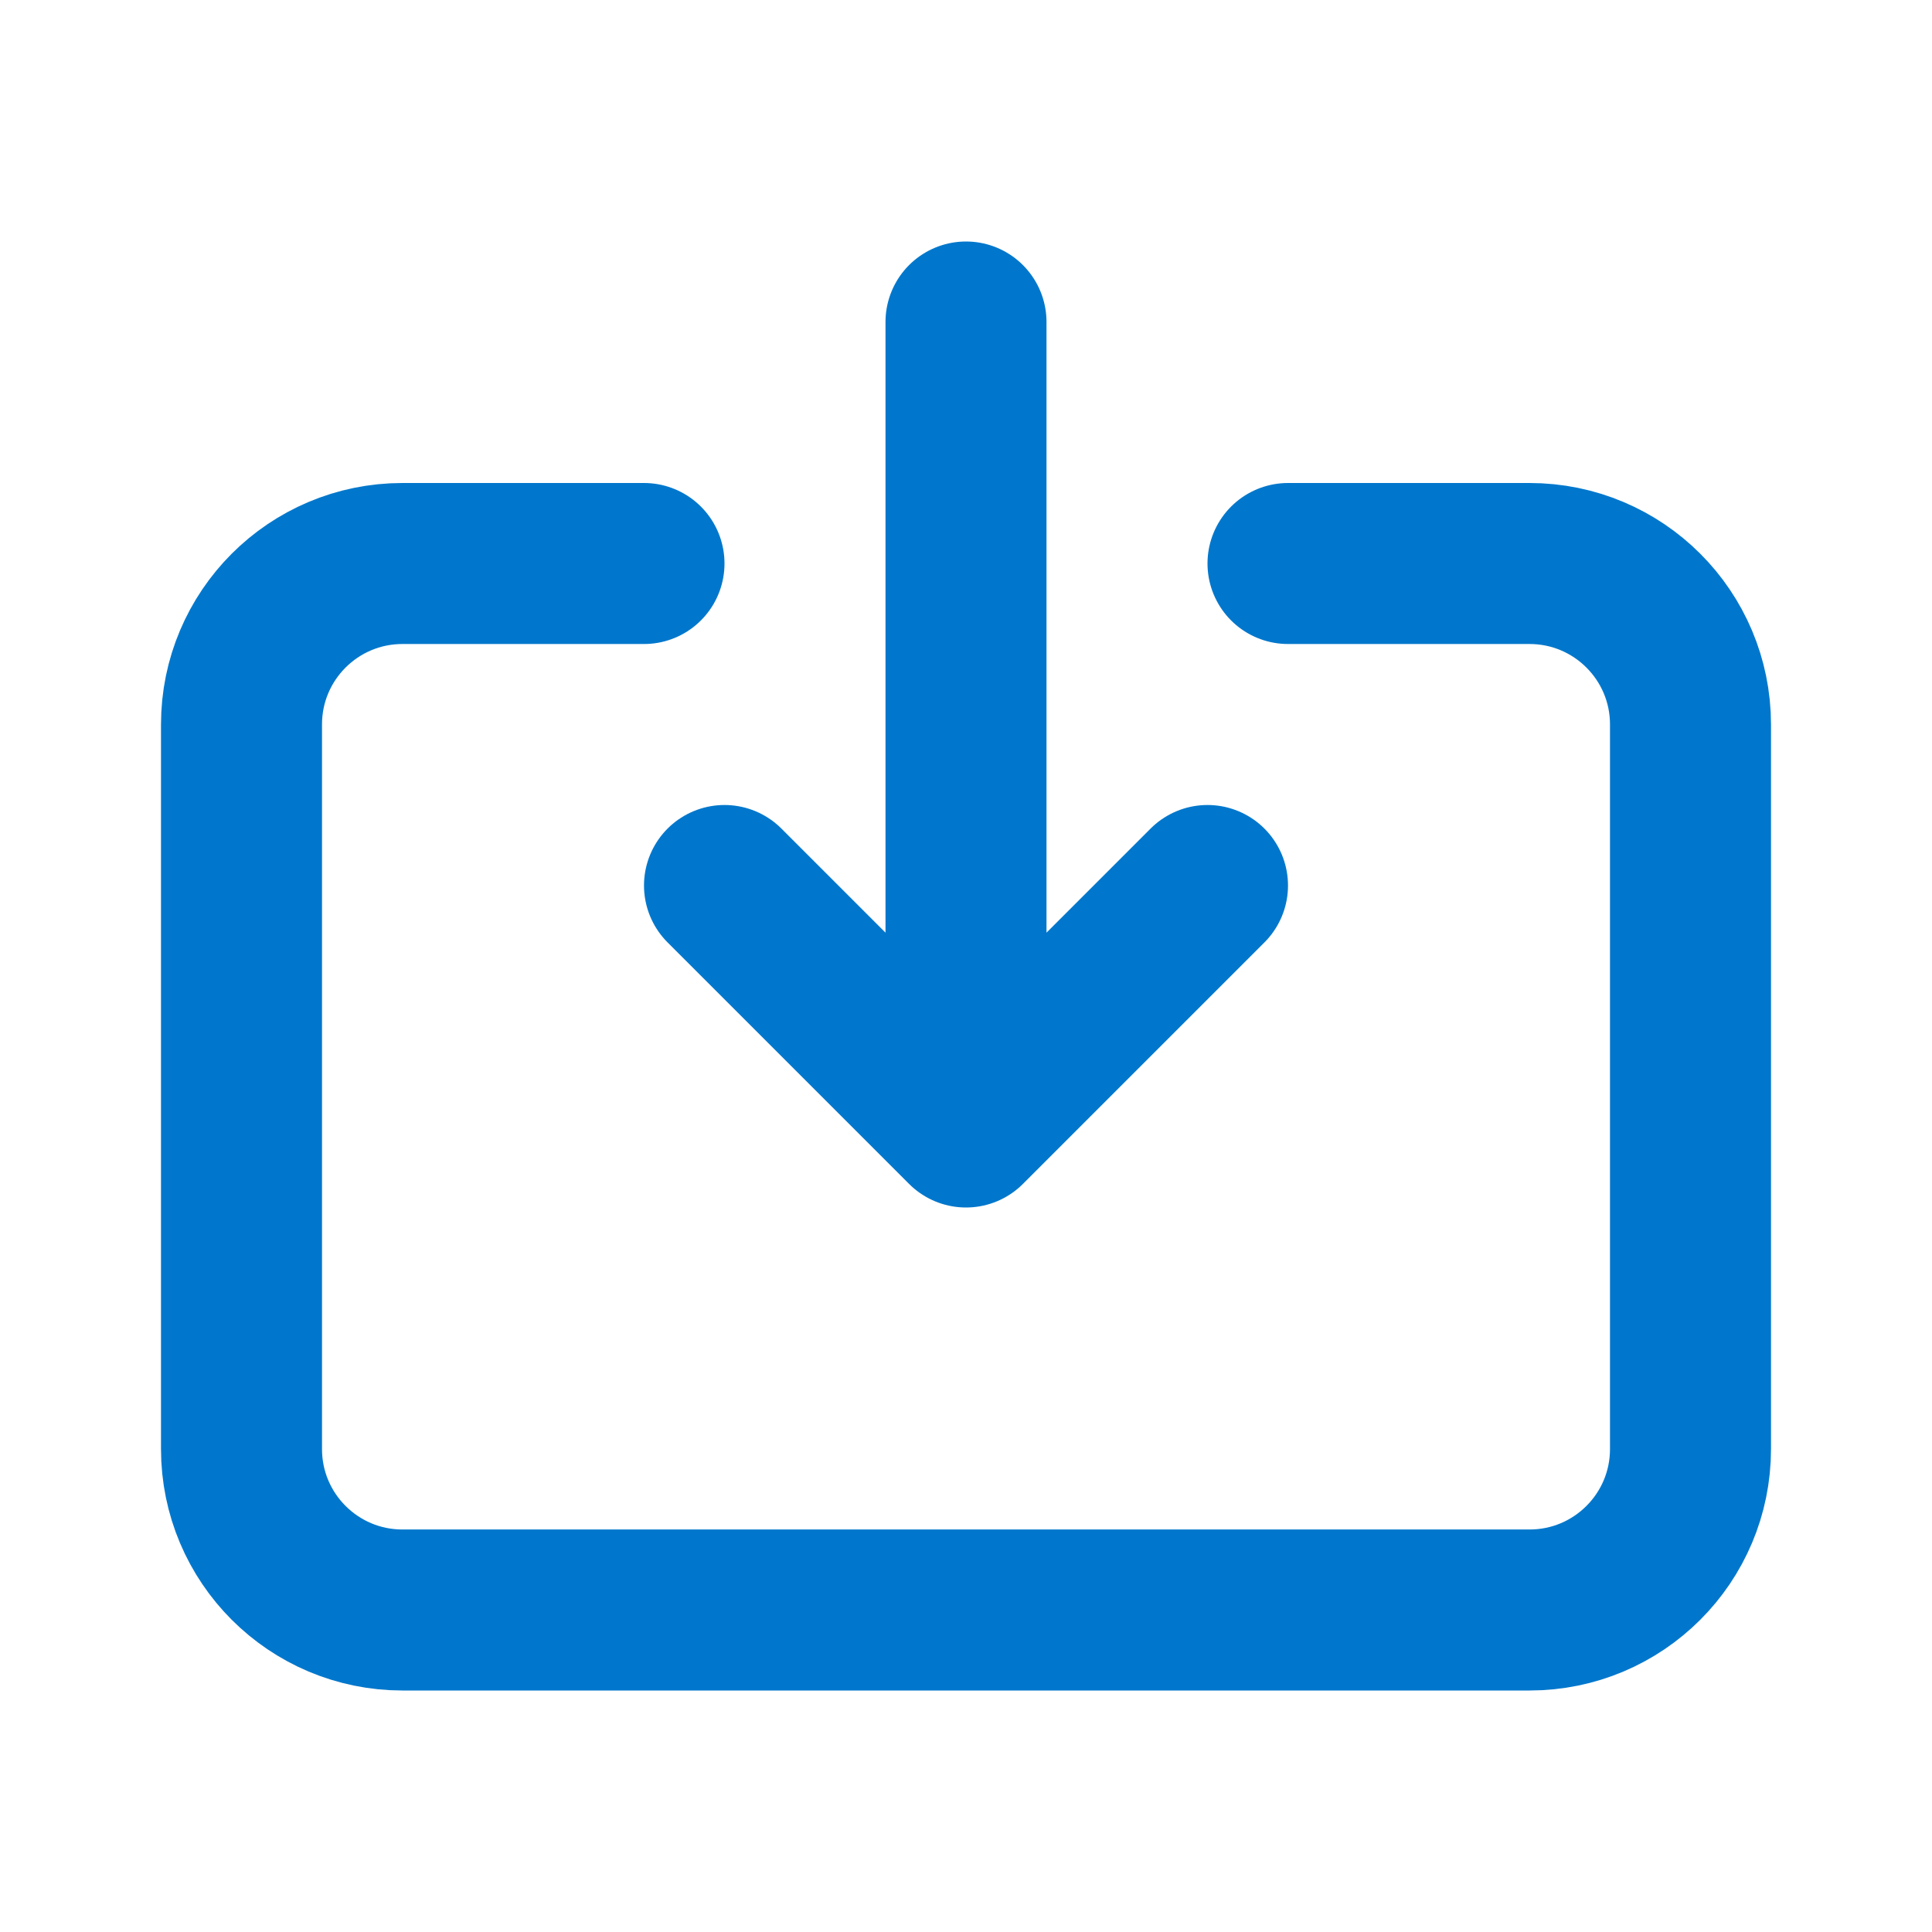
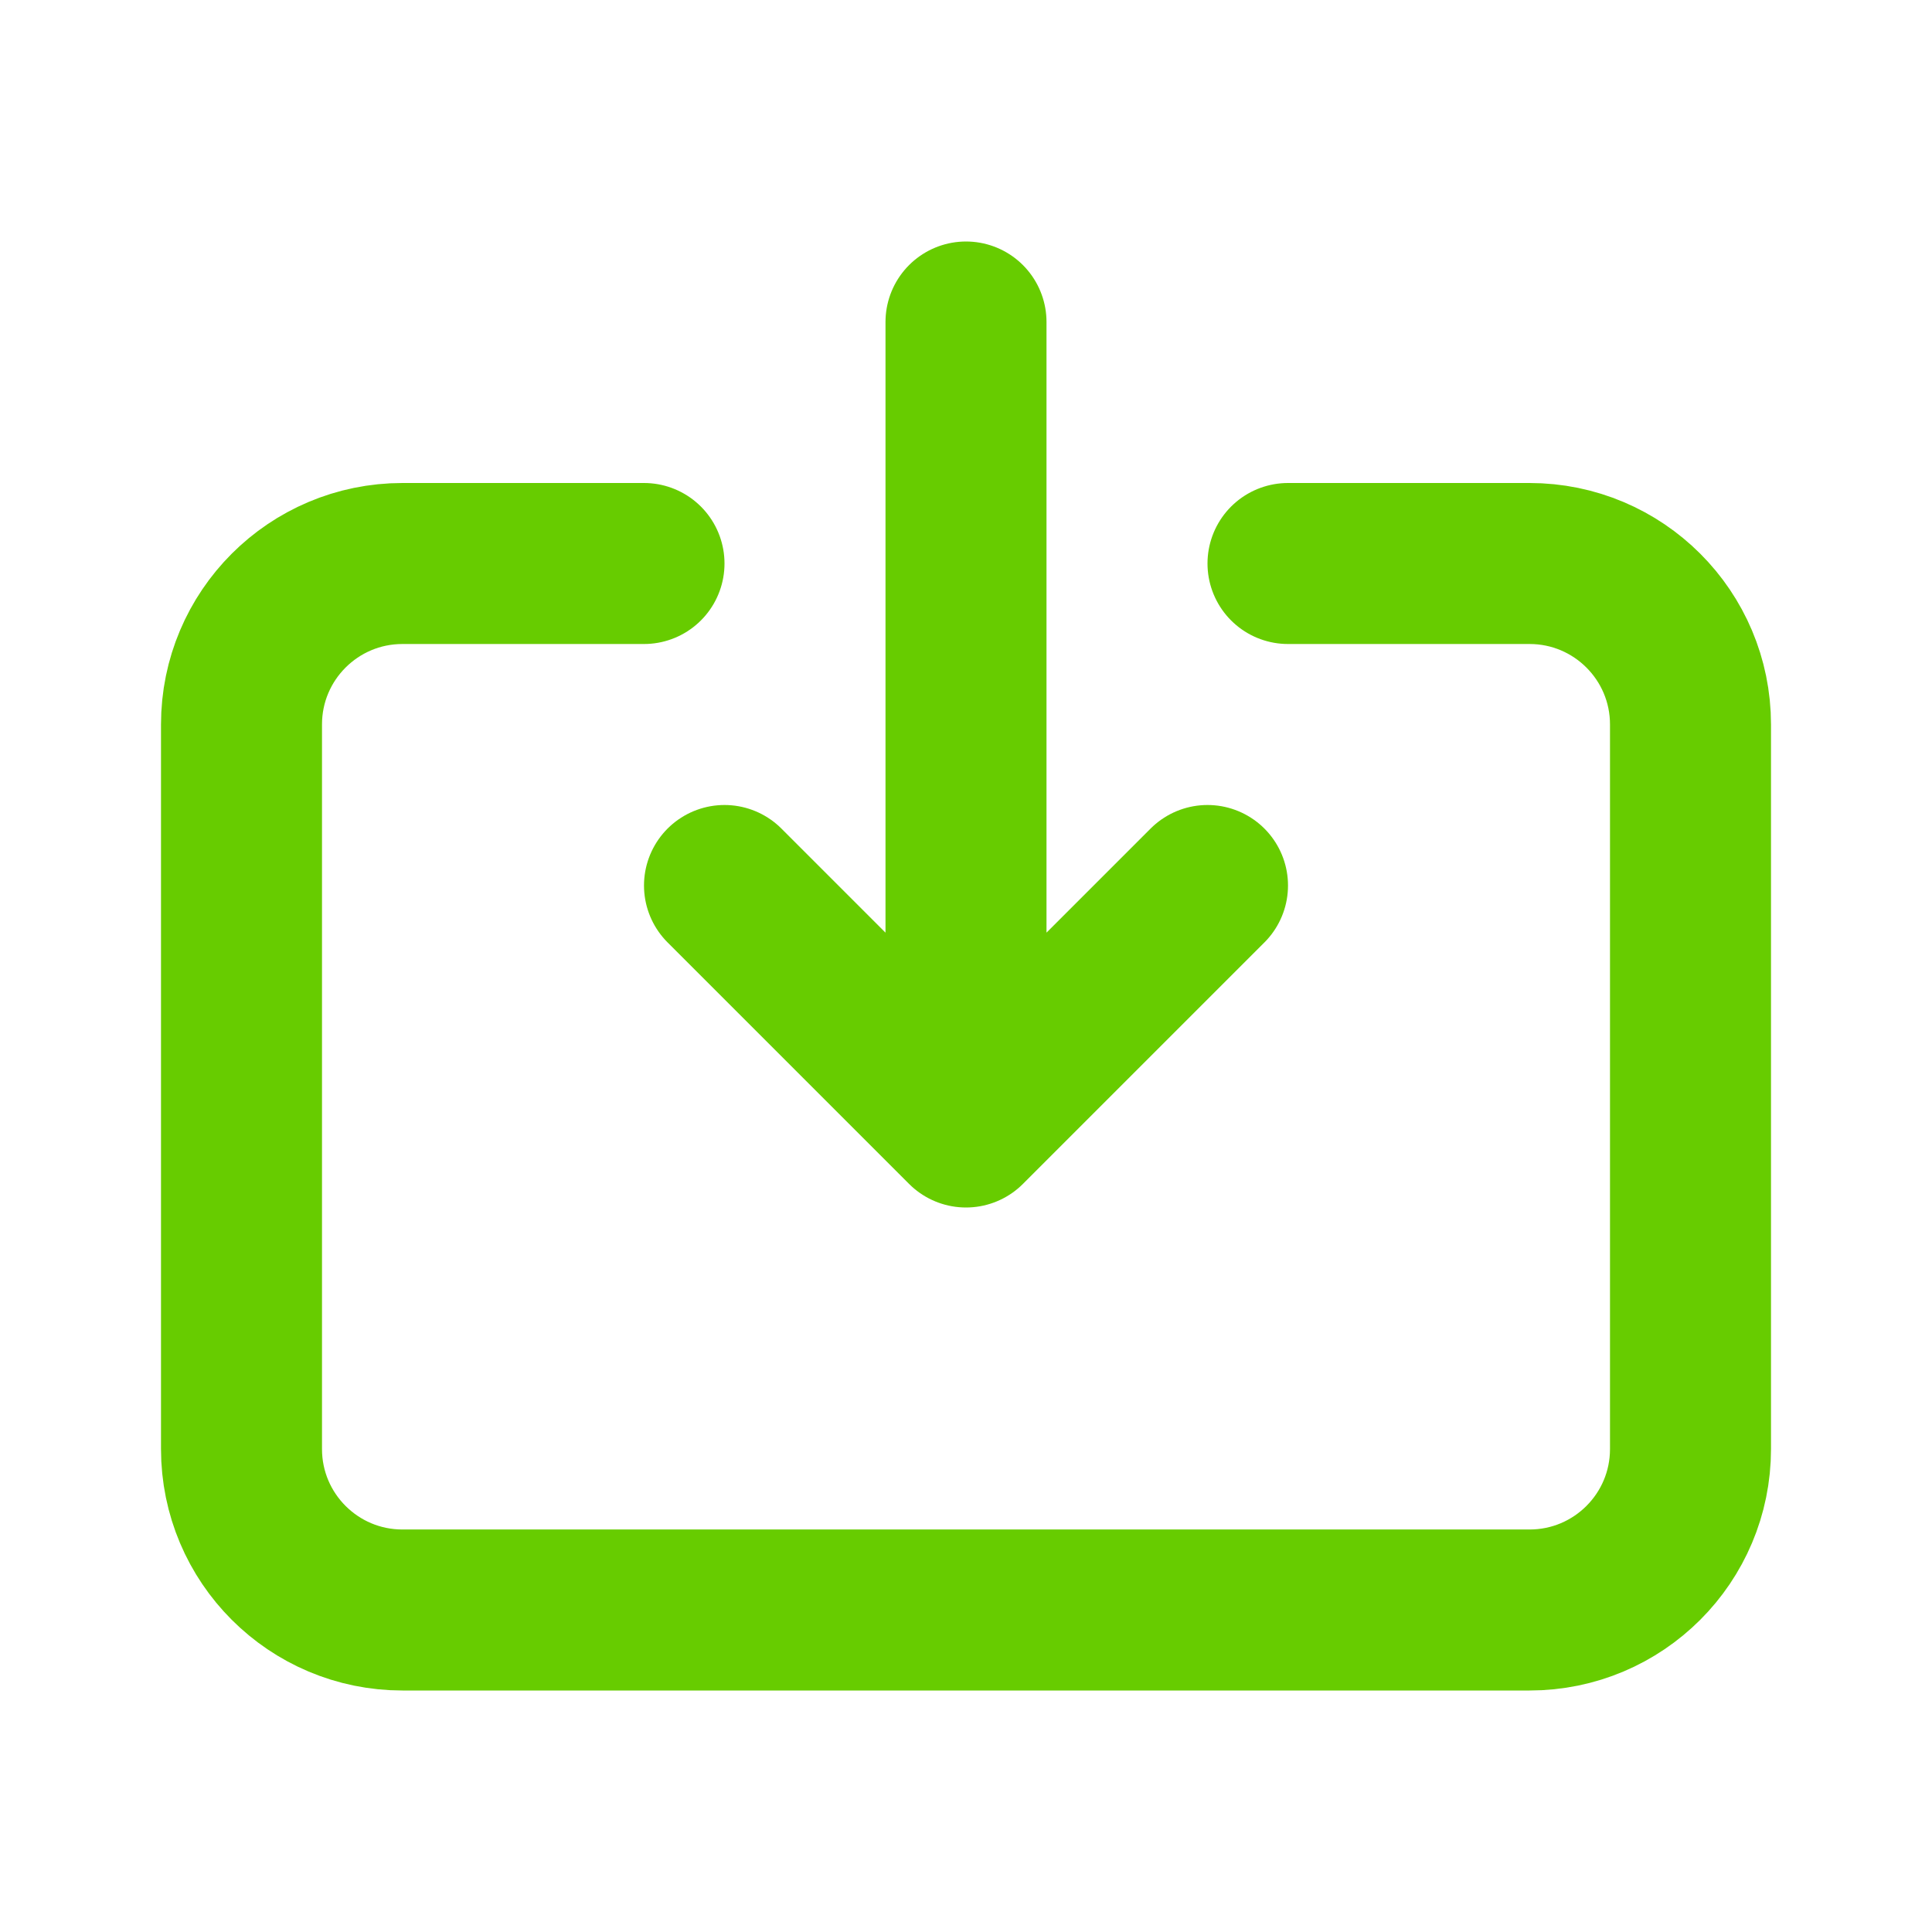
<svg xmlns="http://www.w3.org/2000/svg" width="24" height="24" viewBox="0 0 24 24" fill="none" version="1.1" id="svg4">
  <defs id="defs8" />
-   <path d="M8 7H5C3.895 7 3 7.895 3 9V18C3 19.105 3.895 20 5 20H19C20.105 20 21 19.105 21 18V9C21 7.895 20.105 7 19 7H16M15 11L12 14M12 14L9 11M12 14L12 4" stroke="#374151" stroke-width="2" stroke-linecap="round" stroke-linejoin="round" id="path2" style="stroke:#0077cc;stroke-opacity:1" />
+   <path d="M8 7H5C3.895 7 3 7.895 3 9V18C3 19.105 3.895 20 5 20H19C20.105 20 21 19.105 21 18V9C21 7.895 20.105 7 19 7H16M15 11L12 14M12 14L9 11M12 14L12 4" stroke="#374151" stroke-width="2" stroke-linecap="round" stroke-linejoin="round" id="path2" style="stroke:#67cc00;stroke-opacity:1" />
</svg>
